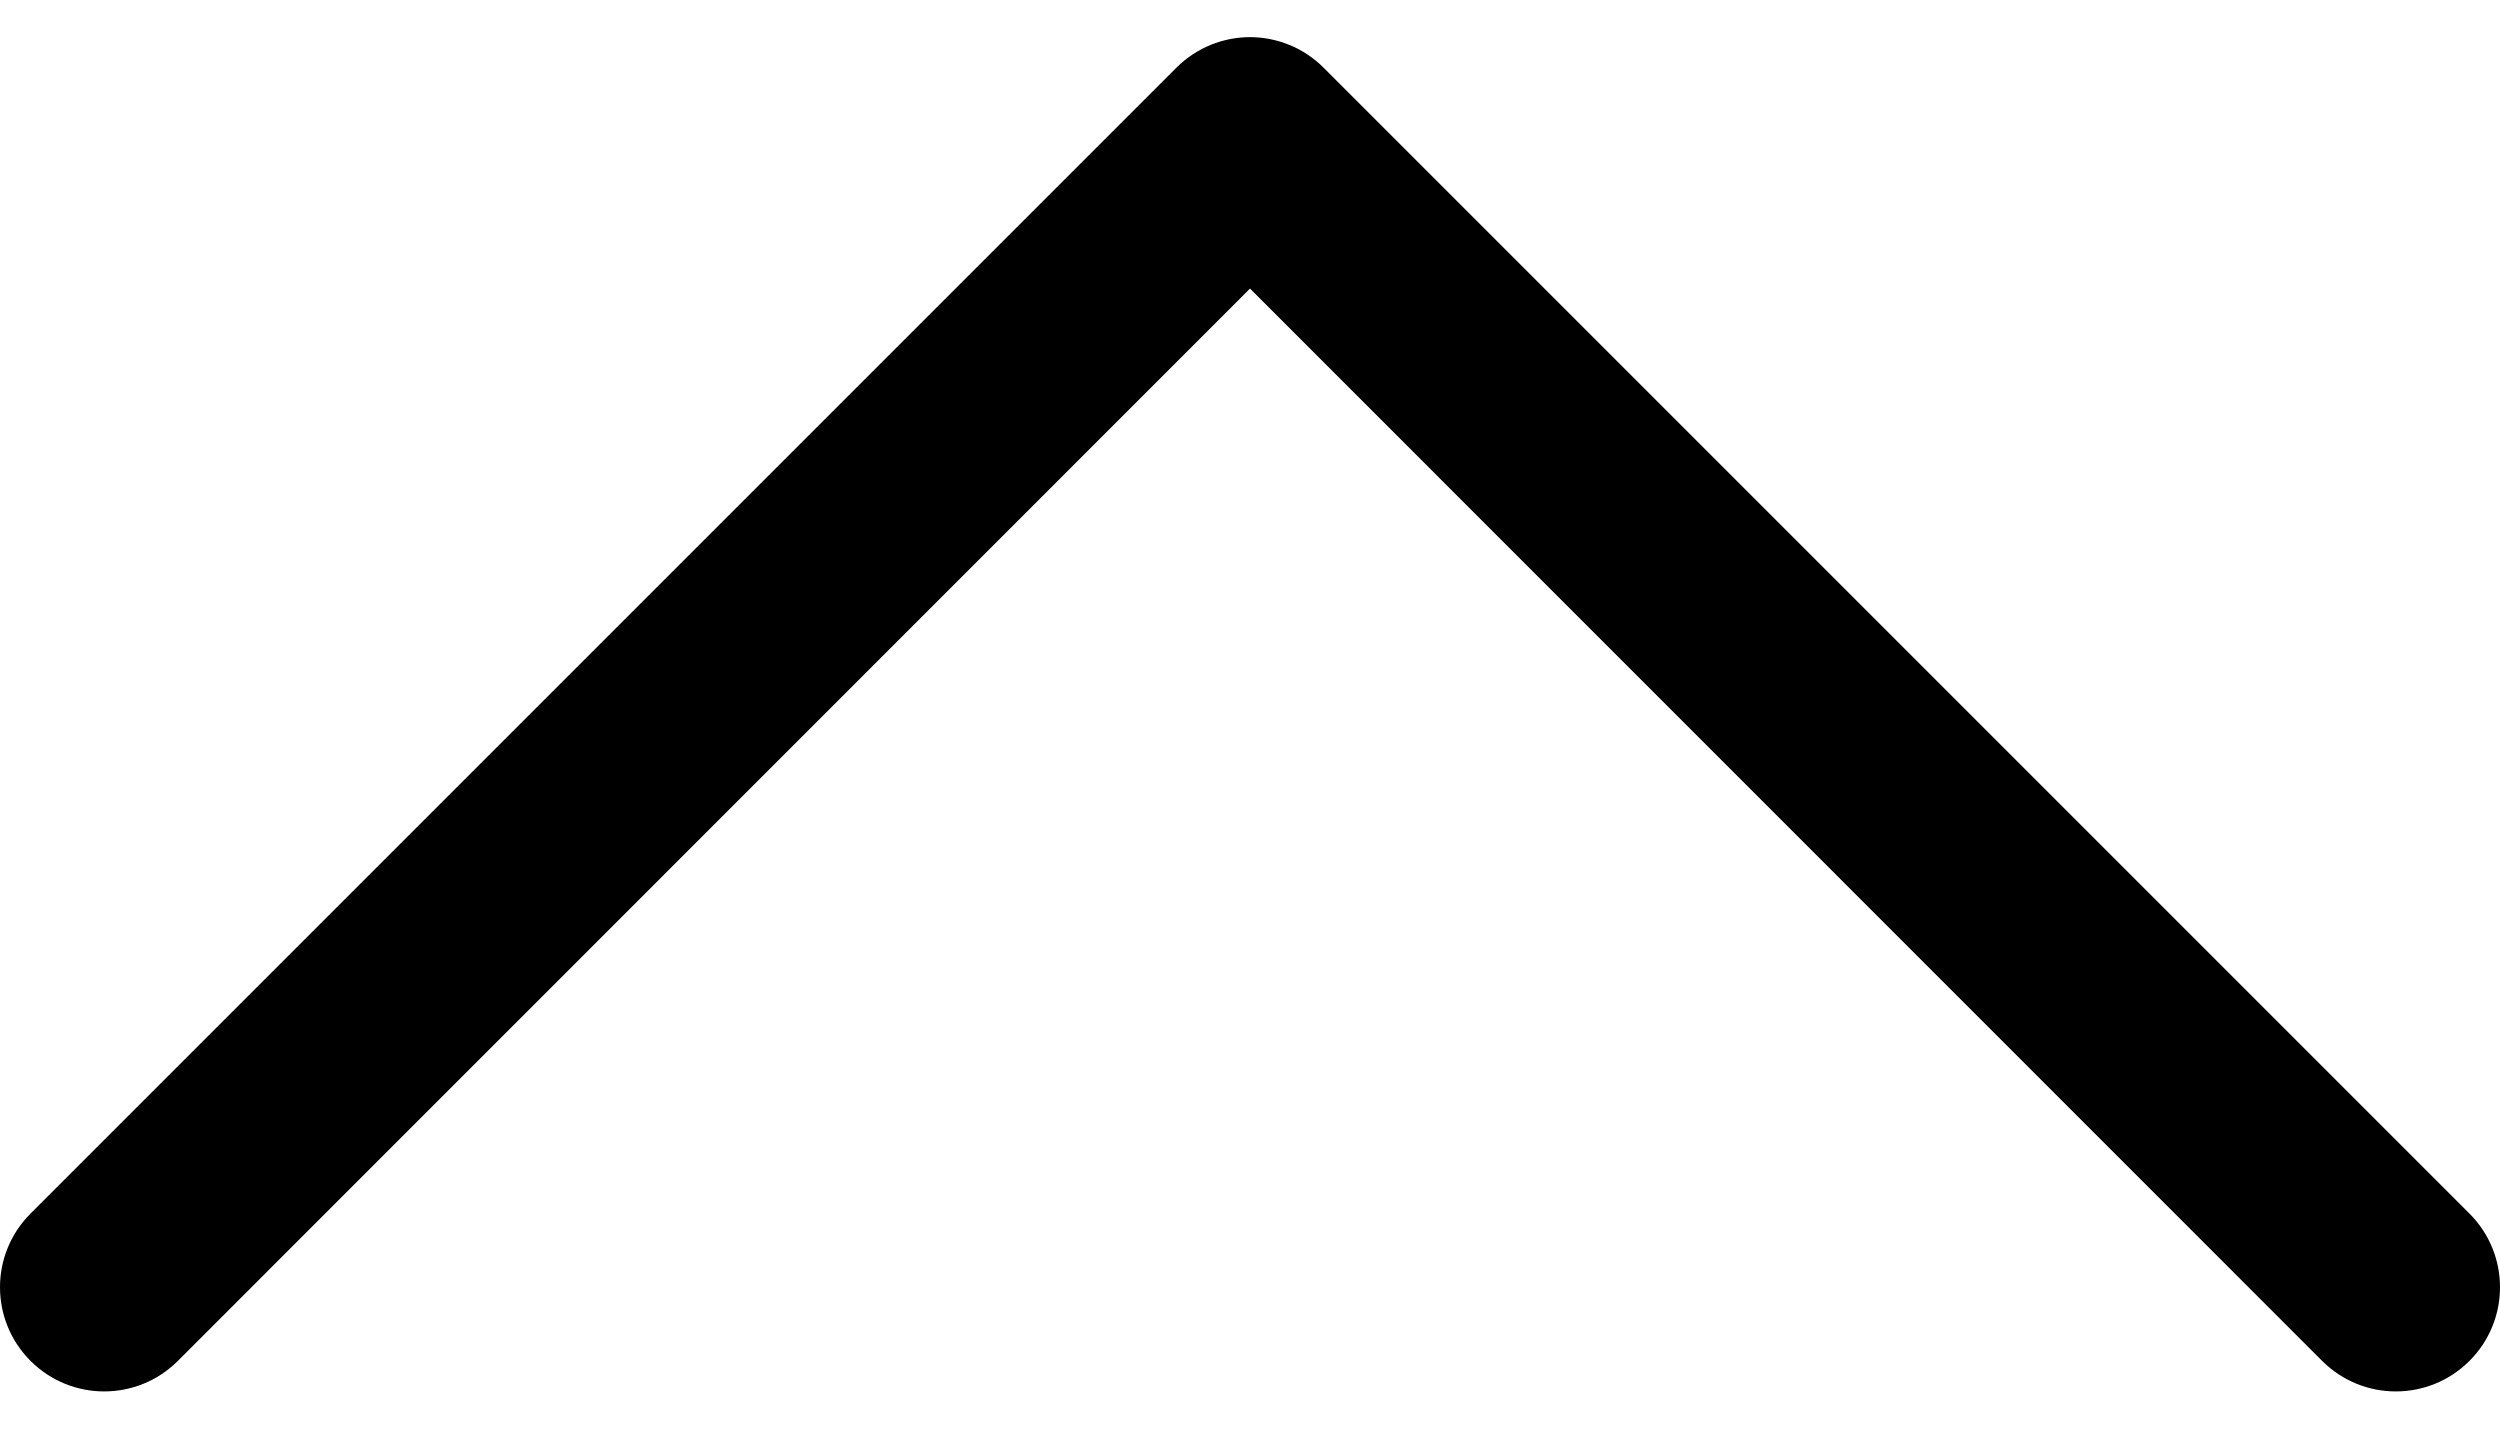
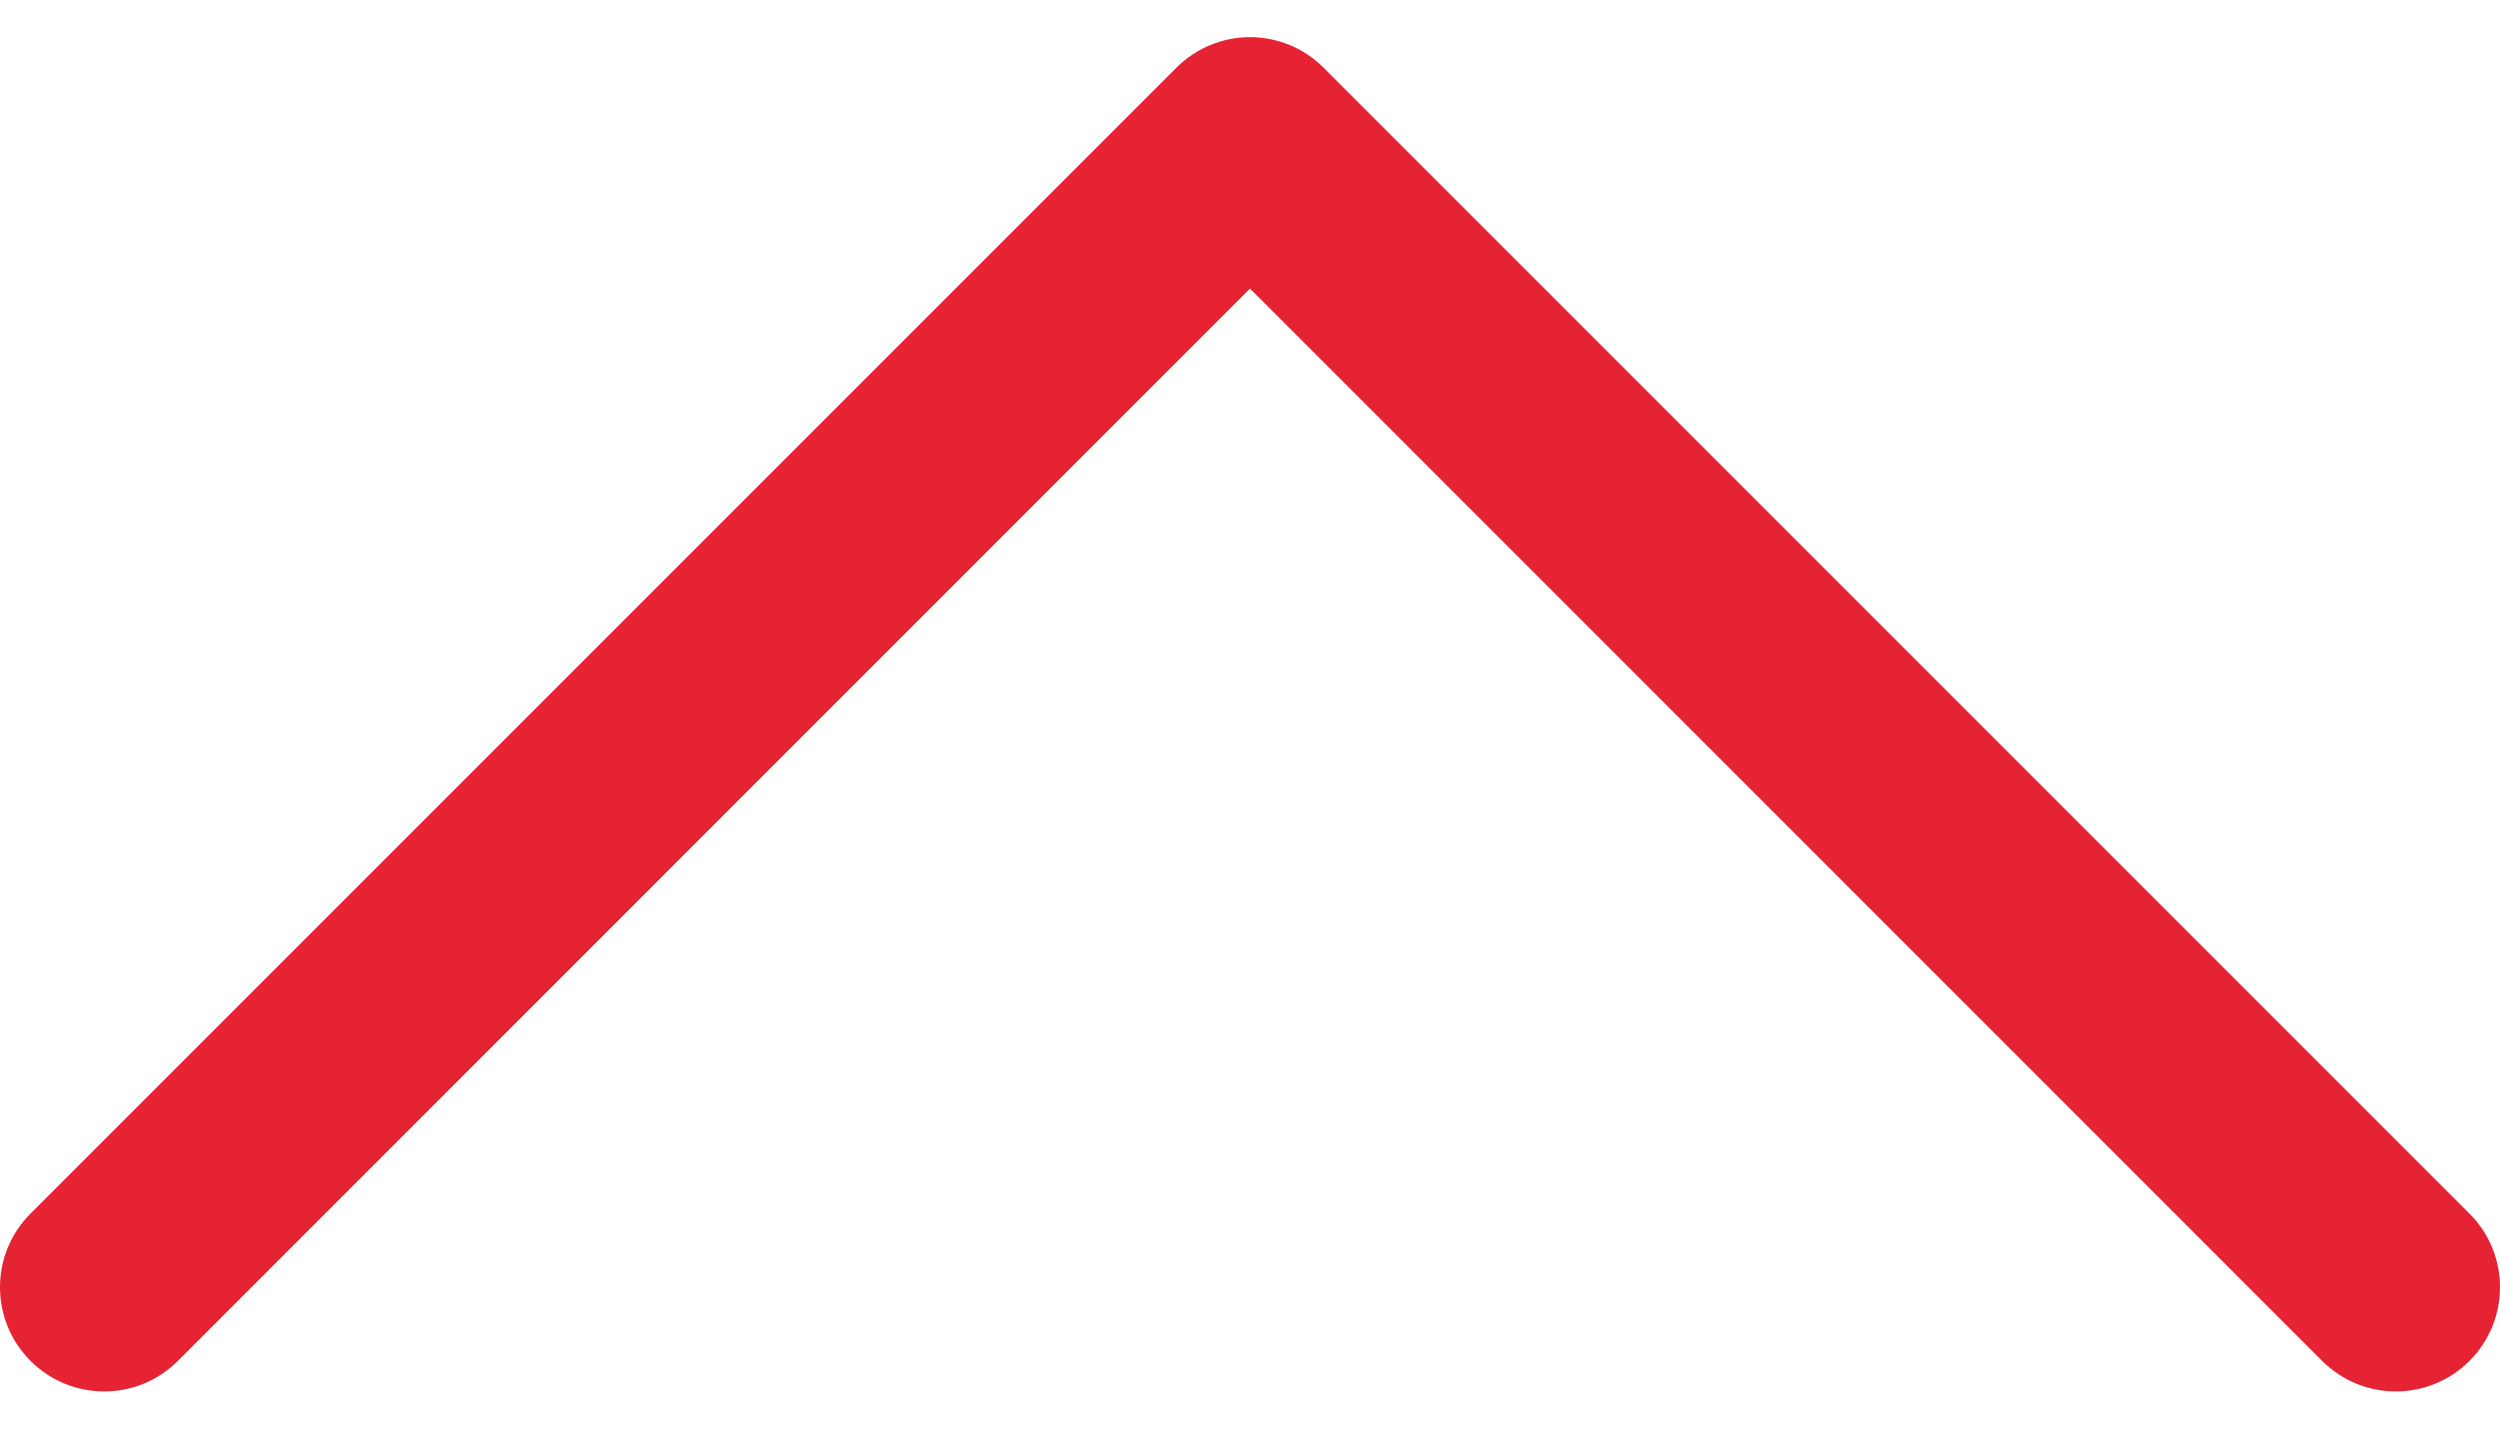
<svg xmlns="http://www.w3.org/2000/svg" width="14" height="8" viewBox="0 0 14 8" fill="none">
-   <path d="M0.171 7.621C0.399 7.849 0.768 7.849 0.996 7.621L7 1.616L13.004 7.621C13.232 7.849 13.601 7.849 13.829 7.621C14.057 7.393 14.057 7.024 13.829 6.796L7.412 0.379C7.299 0.266 7.149 0.208 7 0.208C6.851 0.208 6.701 0.266 6.588 0.379L0.171 6.796C-0.057 7.024 -0.057 7.393 0.171 7.621Z" fill="black" />
+   <path d="M0.171 7.621C0.399 7.849 0.768 7.849 0.996 7.621L7 1.616L13.004 7.621C13.232 7.849 13.601 7.849 13.829 7.621C14.057 7.393 14.057 7.024 13.829 6.796L7.412 0.379C7.299 0.266 7.149 0.208 7 0.208C6.851 0.208 6.701 0.266 6.588 0.379L0.171 6.796C-0.057 7.024 -0.057 7.393 0.171 7.621Z" fill="#E52333" />
</svg>
